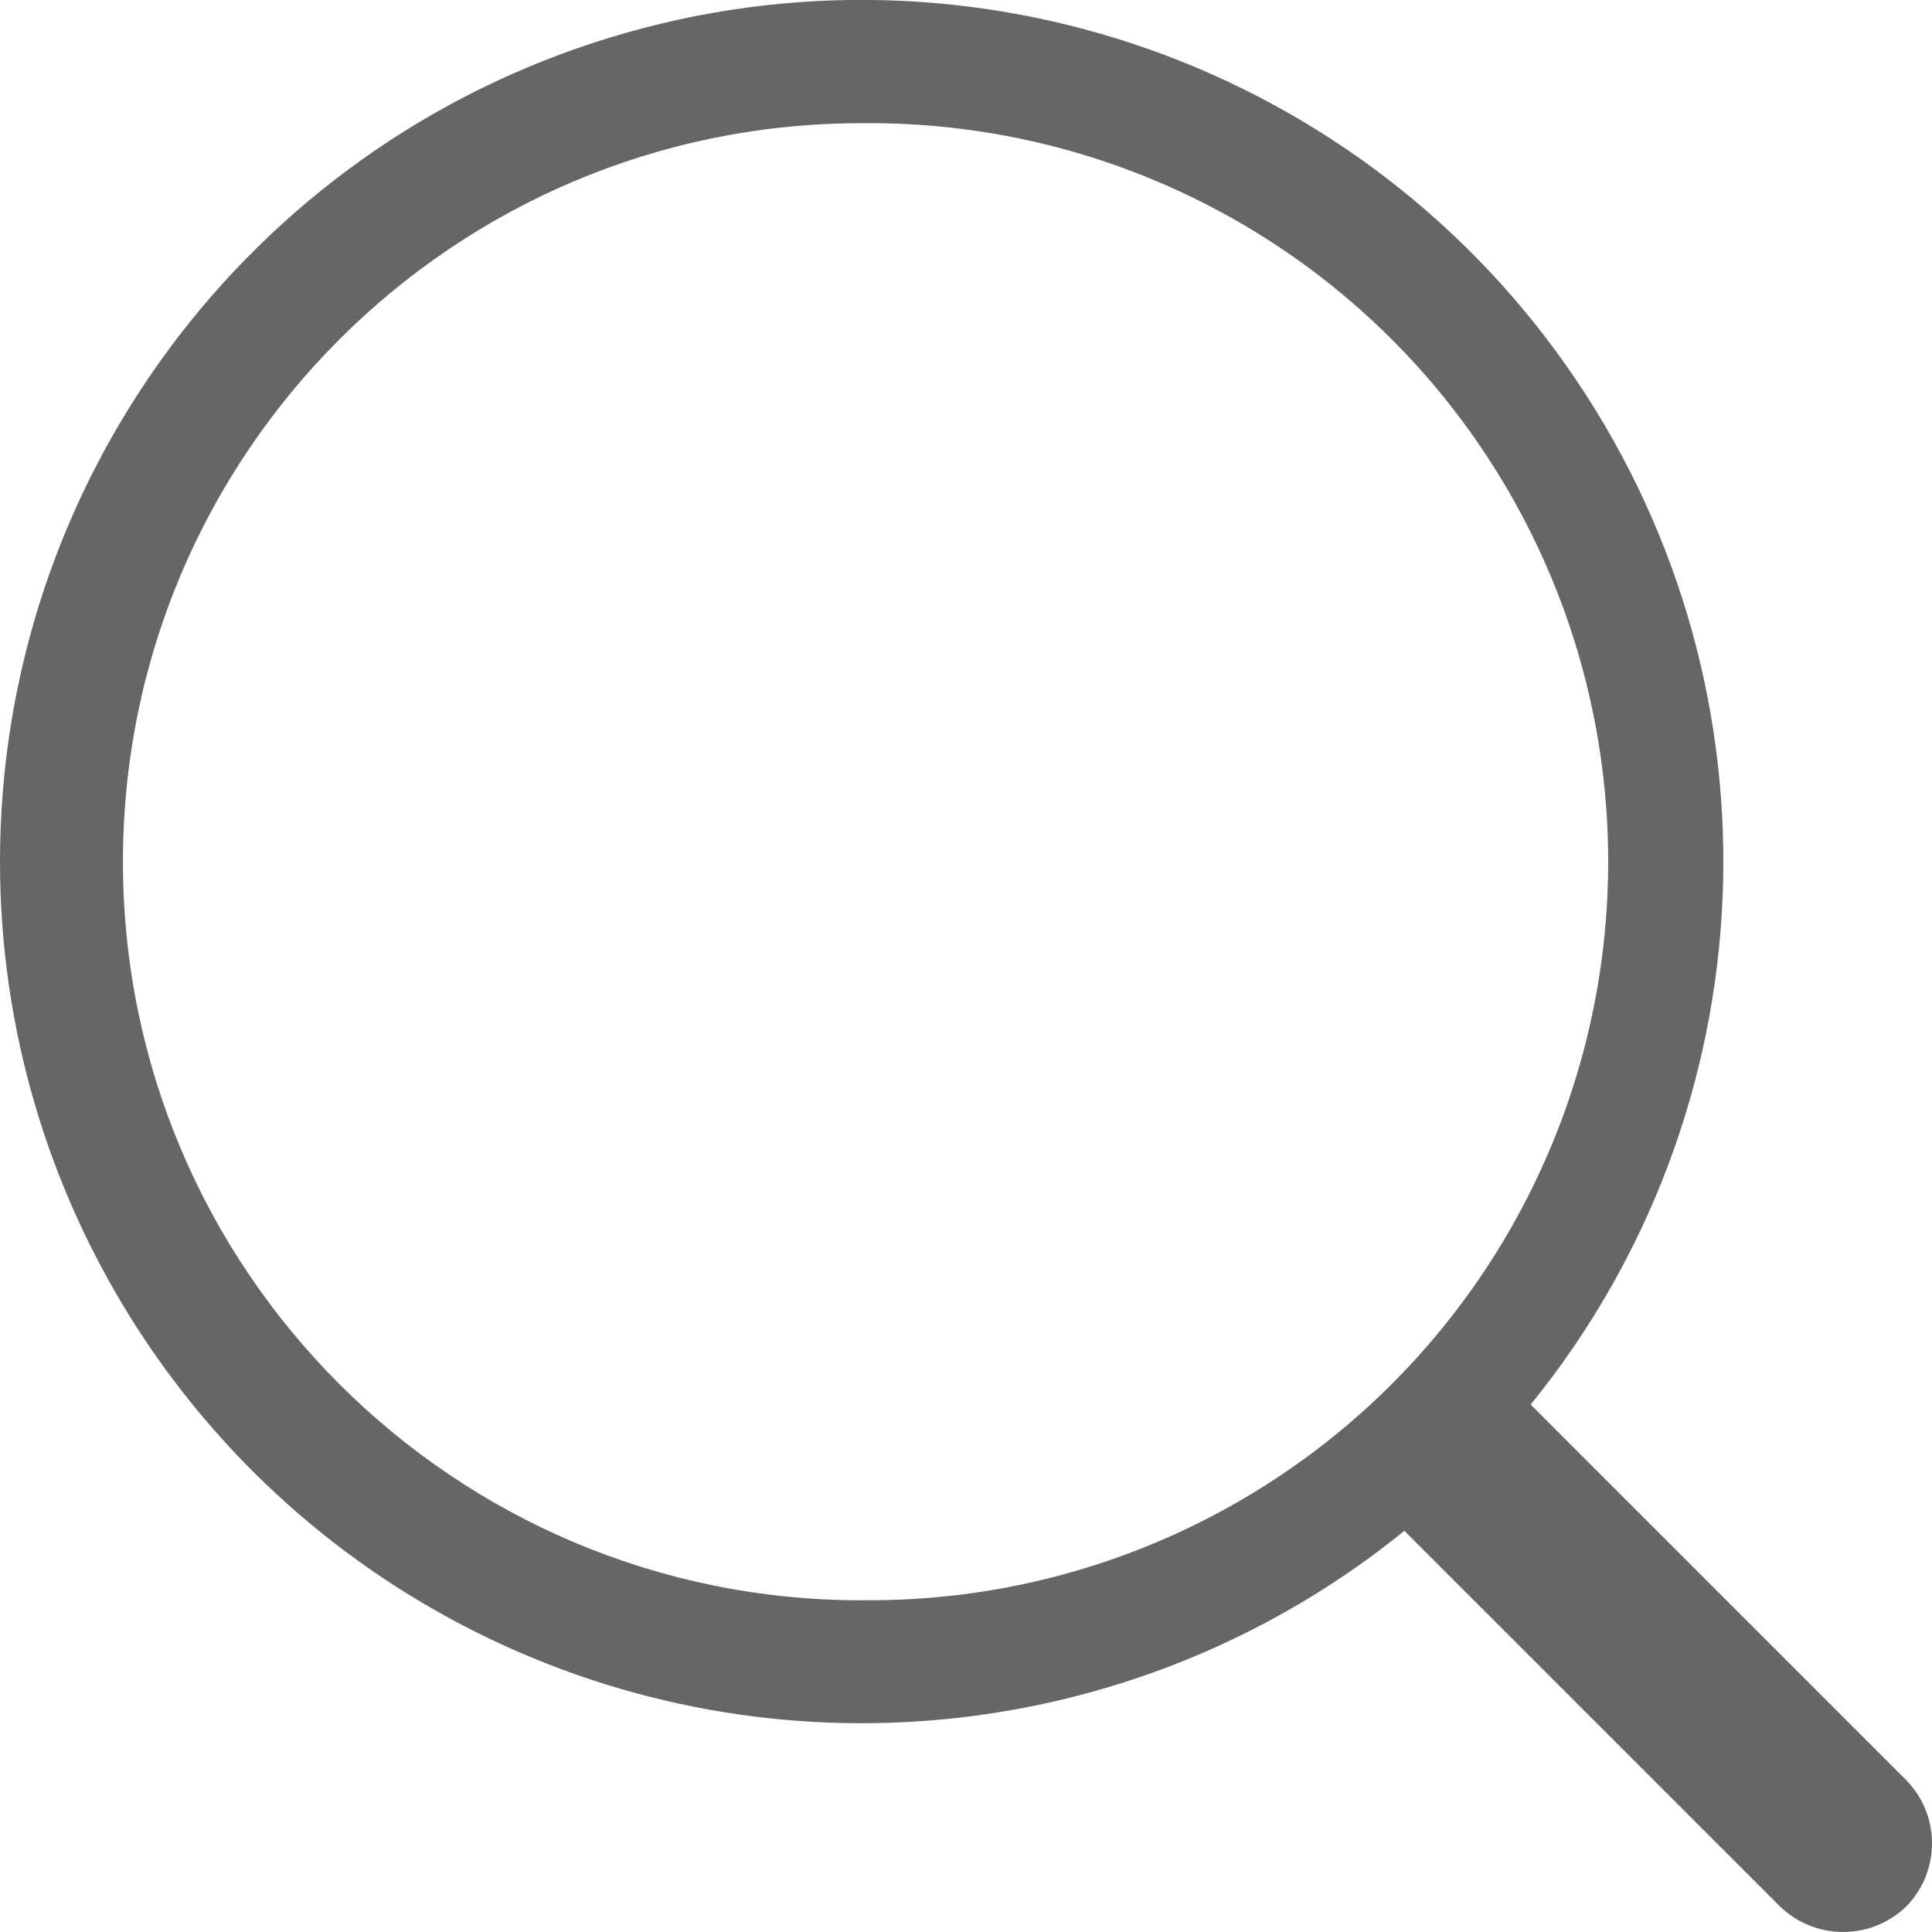
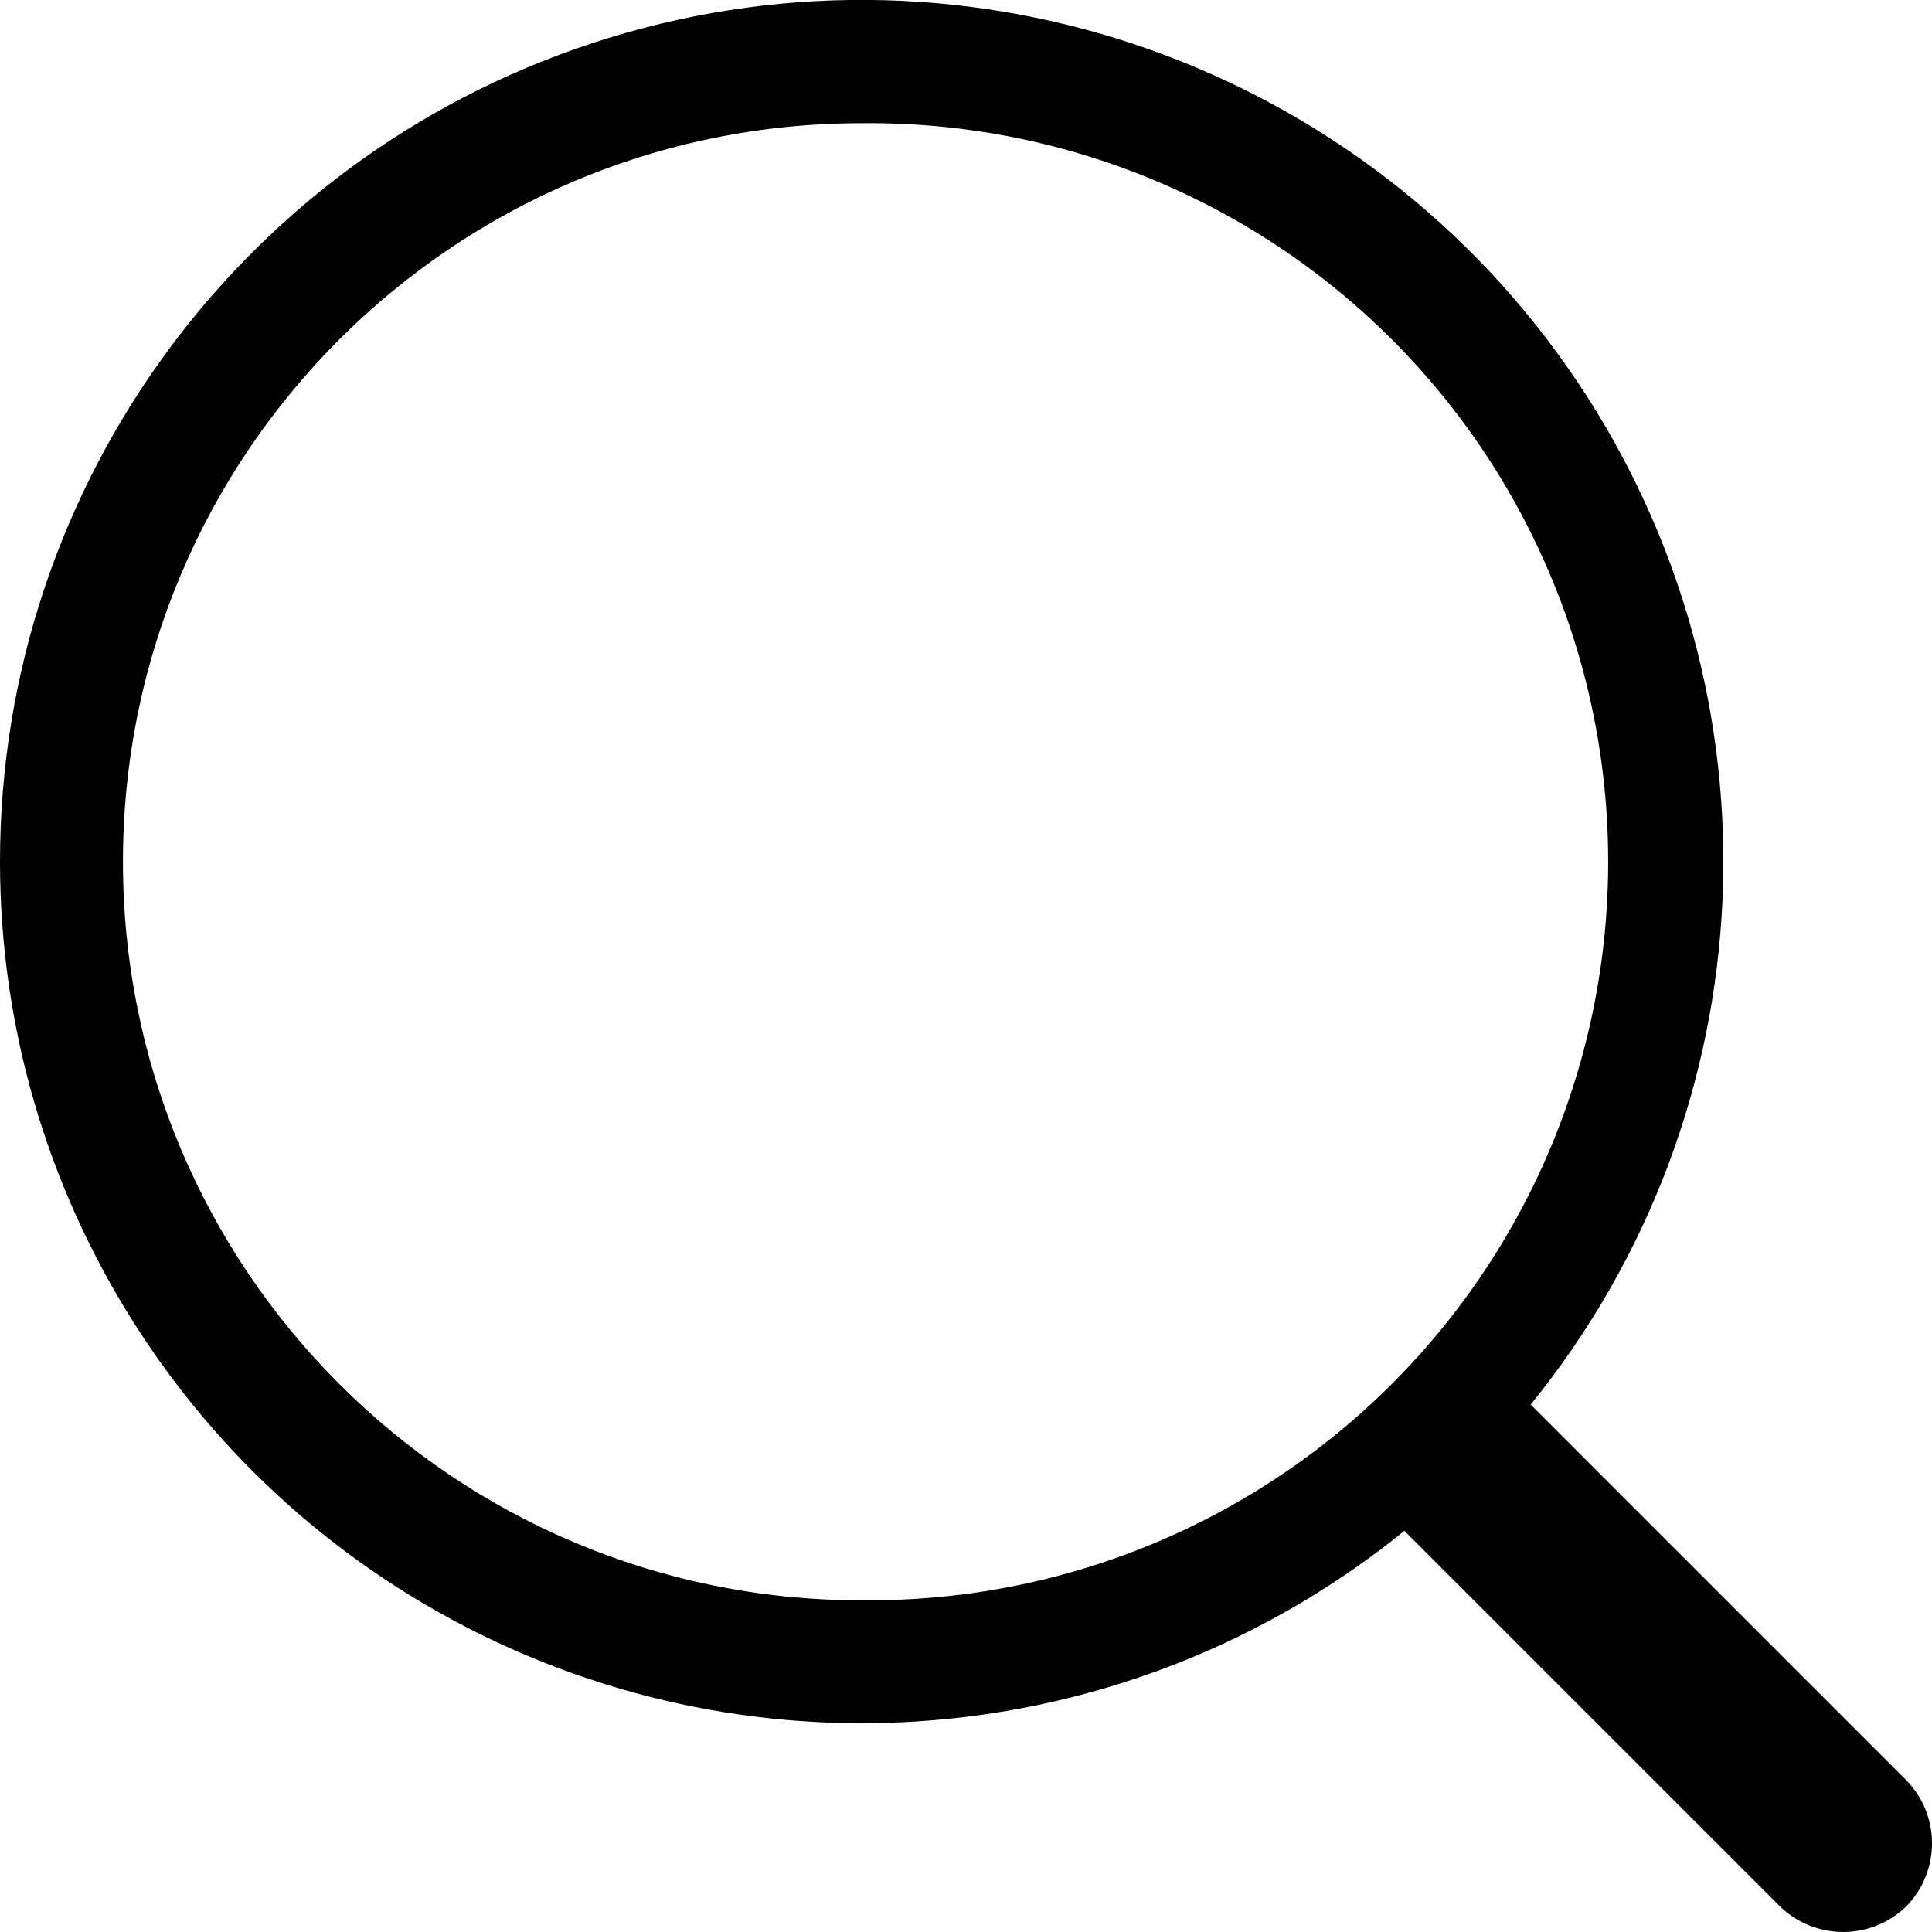
- <svg xmlns="http://www.w3.org/2000/svg" width="22" height="22">
-   <path d="M21.697 20.261a1.028 1.028 0 01.01 1.448 1.034 1.034 0 01-1.448-.01l-4.267-4.267A9.812 9.811 0 010 9.812a9.812 9.811 0 1117.43 6.182zM9.812 18.222A8.41 8.41 0 109.81 1.403a8.41 8.41 0 000 16.82z" fill-rule="evenodd" fill="#666" />
+ <svg xmlns="http://www.w3.org/2000/svg" width="22" height="22" viewBox="0 0 22 22">
+   <path d="M21.697 20.261a1.028 1.028 0 01.01 1.448 1.034 1.034 0 01-1.448-.01l-4.267-4.267A9.812 9.811 0 010 9.812a9.812 9.811 0 1117.43 6.182zM9.812 18.222A8.41 8.41 0 109.81 1.403a8.41 8.41 0 000 16.82z" fill-rule="evenodd" fill="currentColor" />
</svg>
